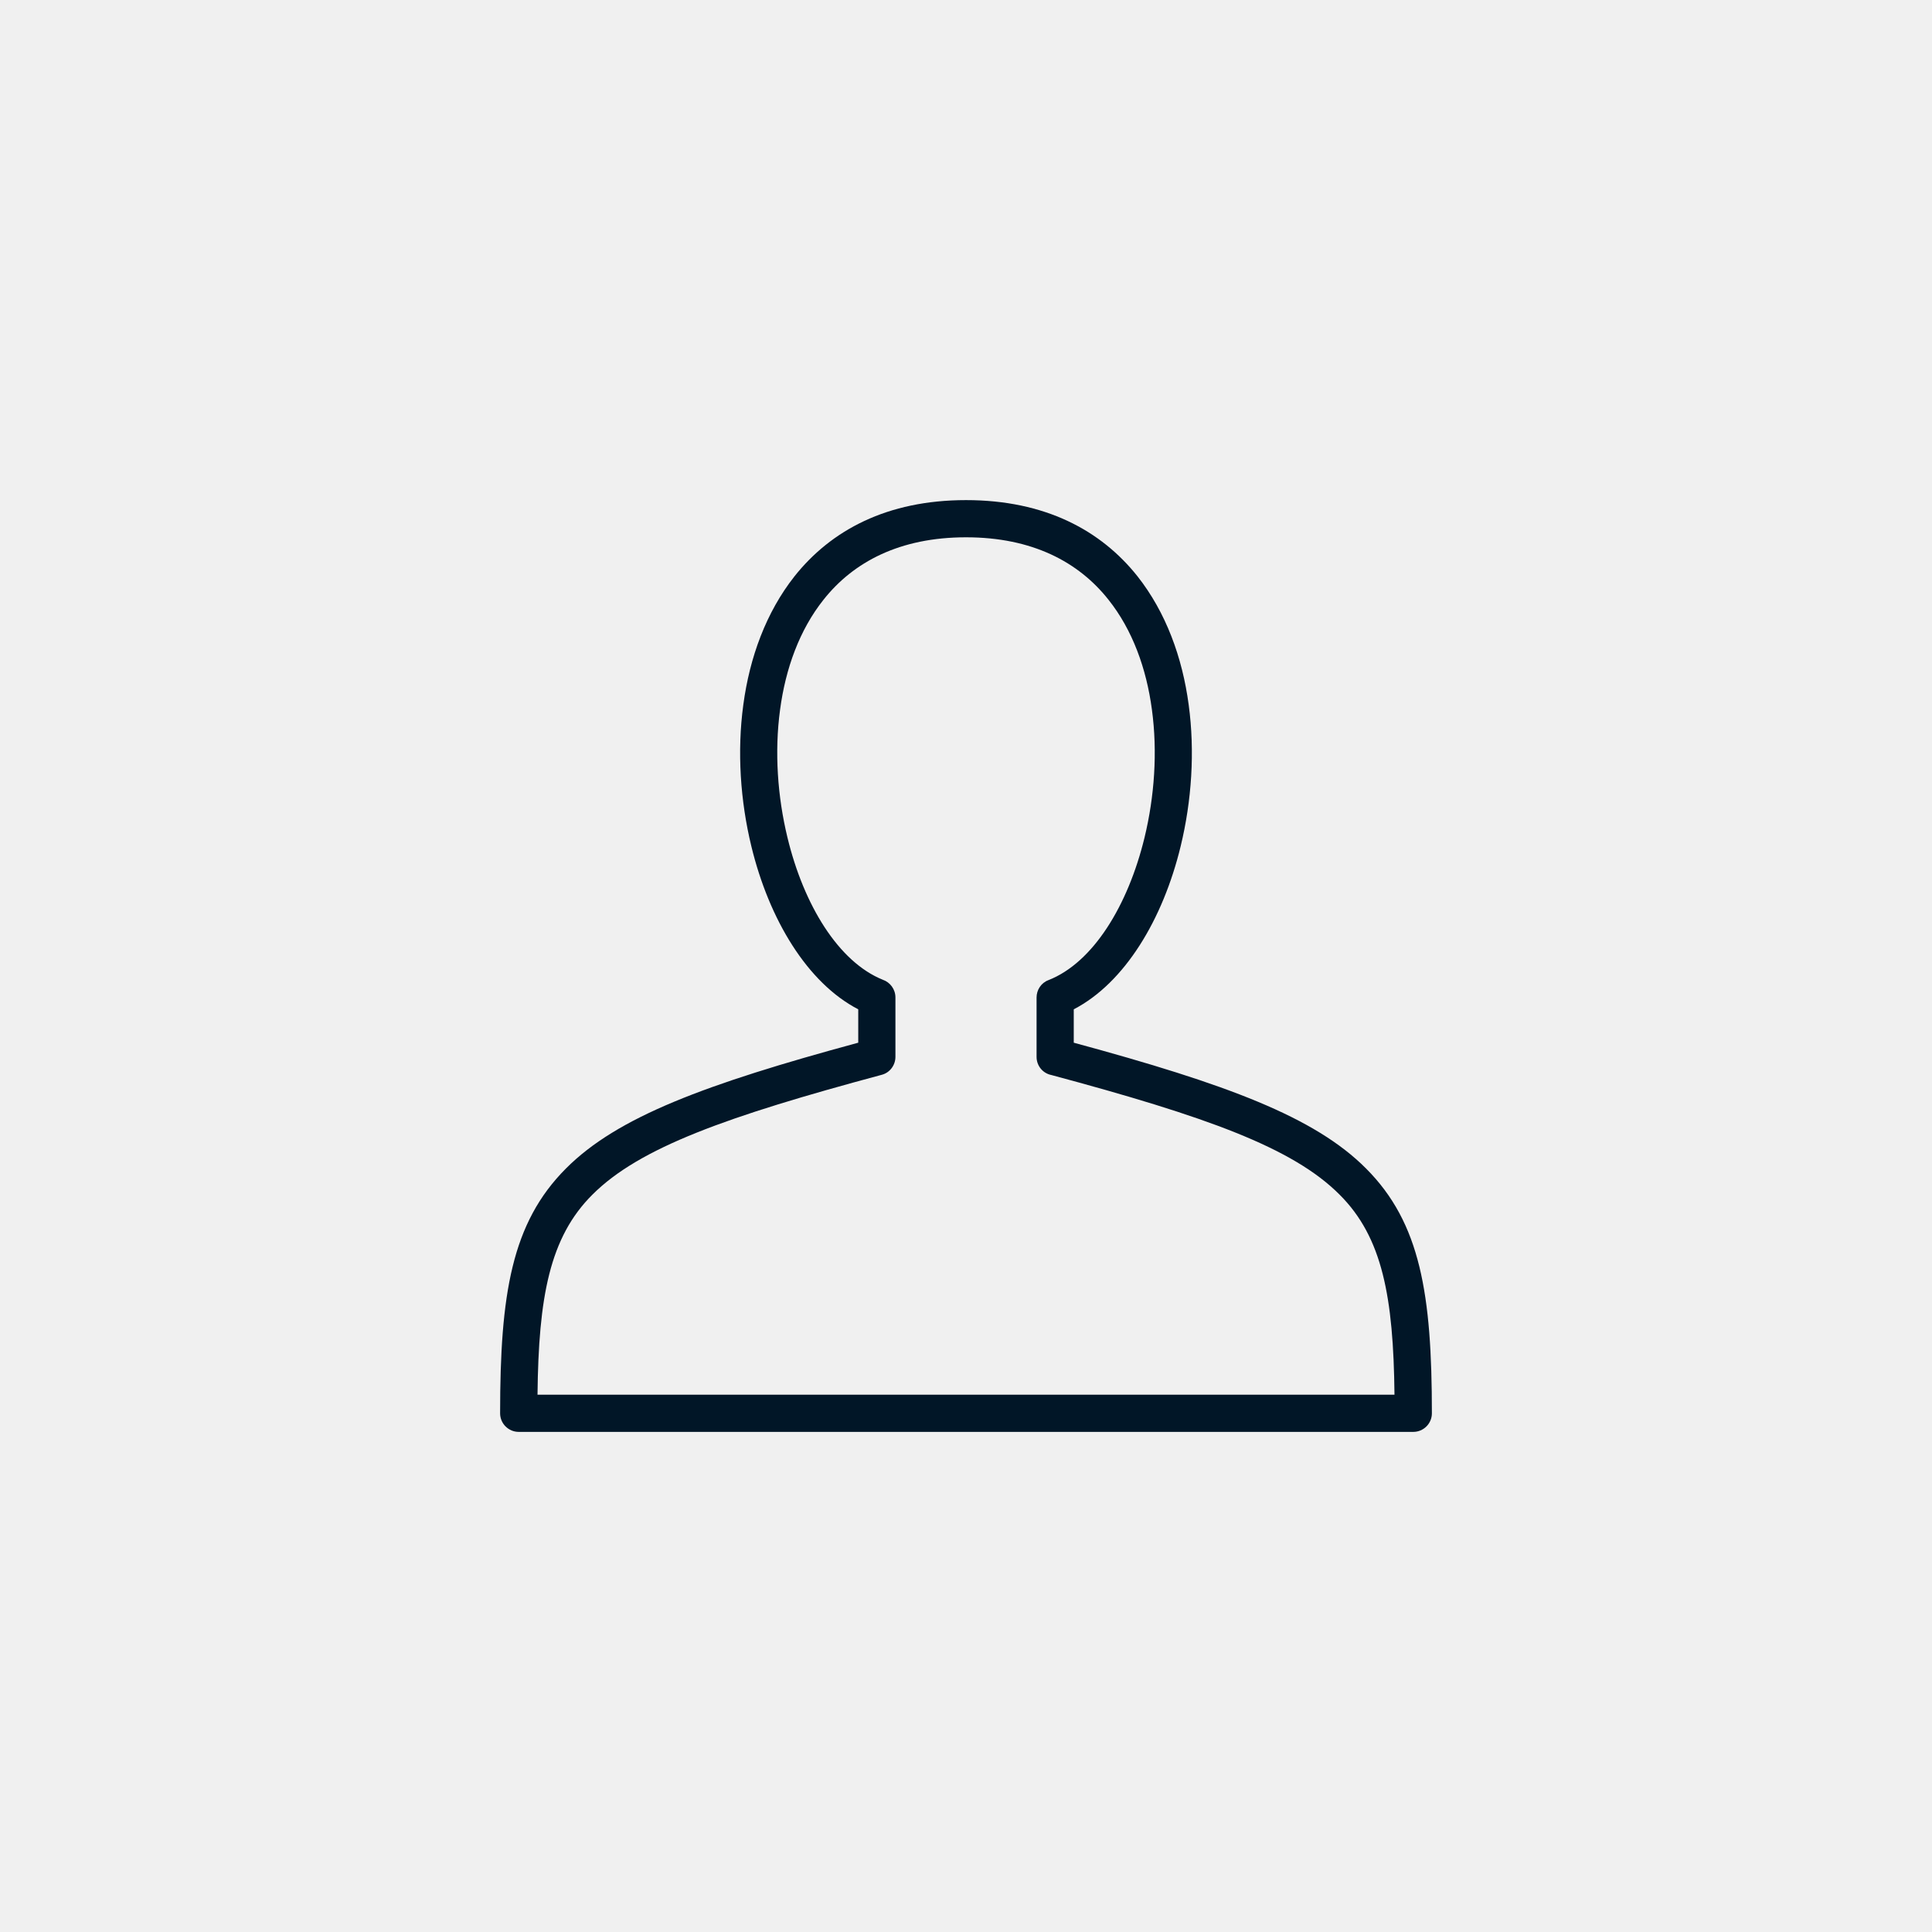
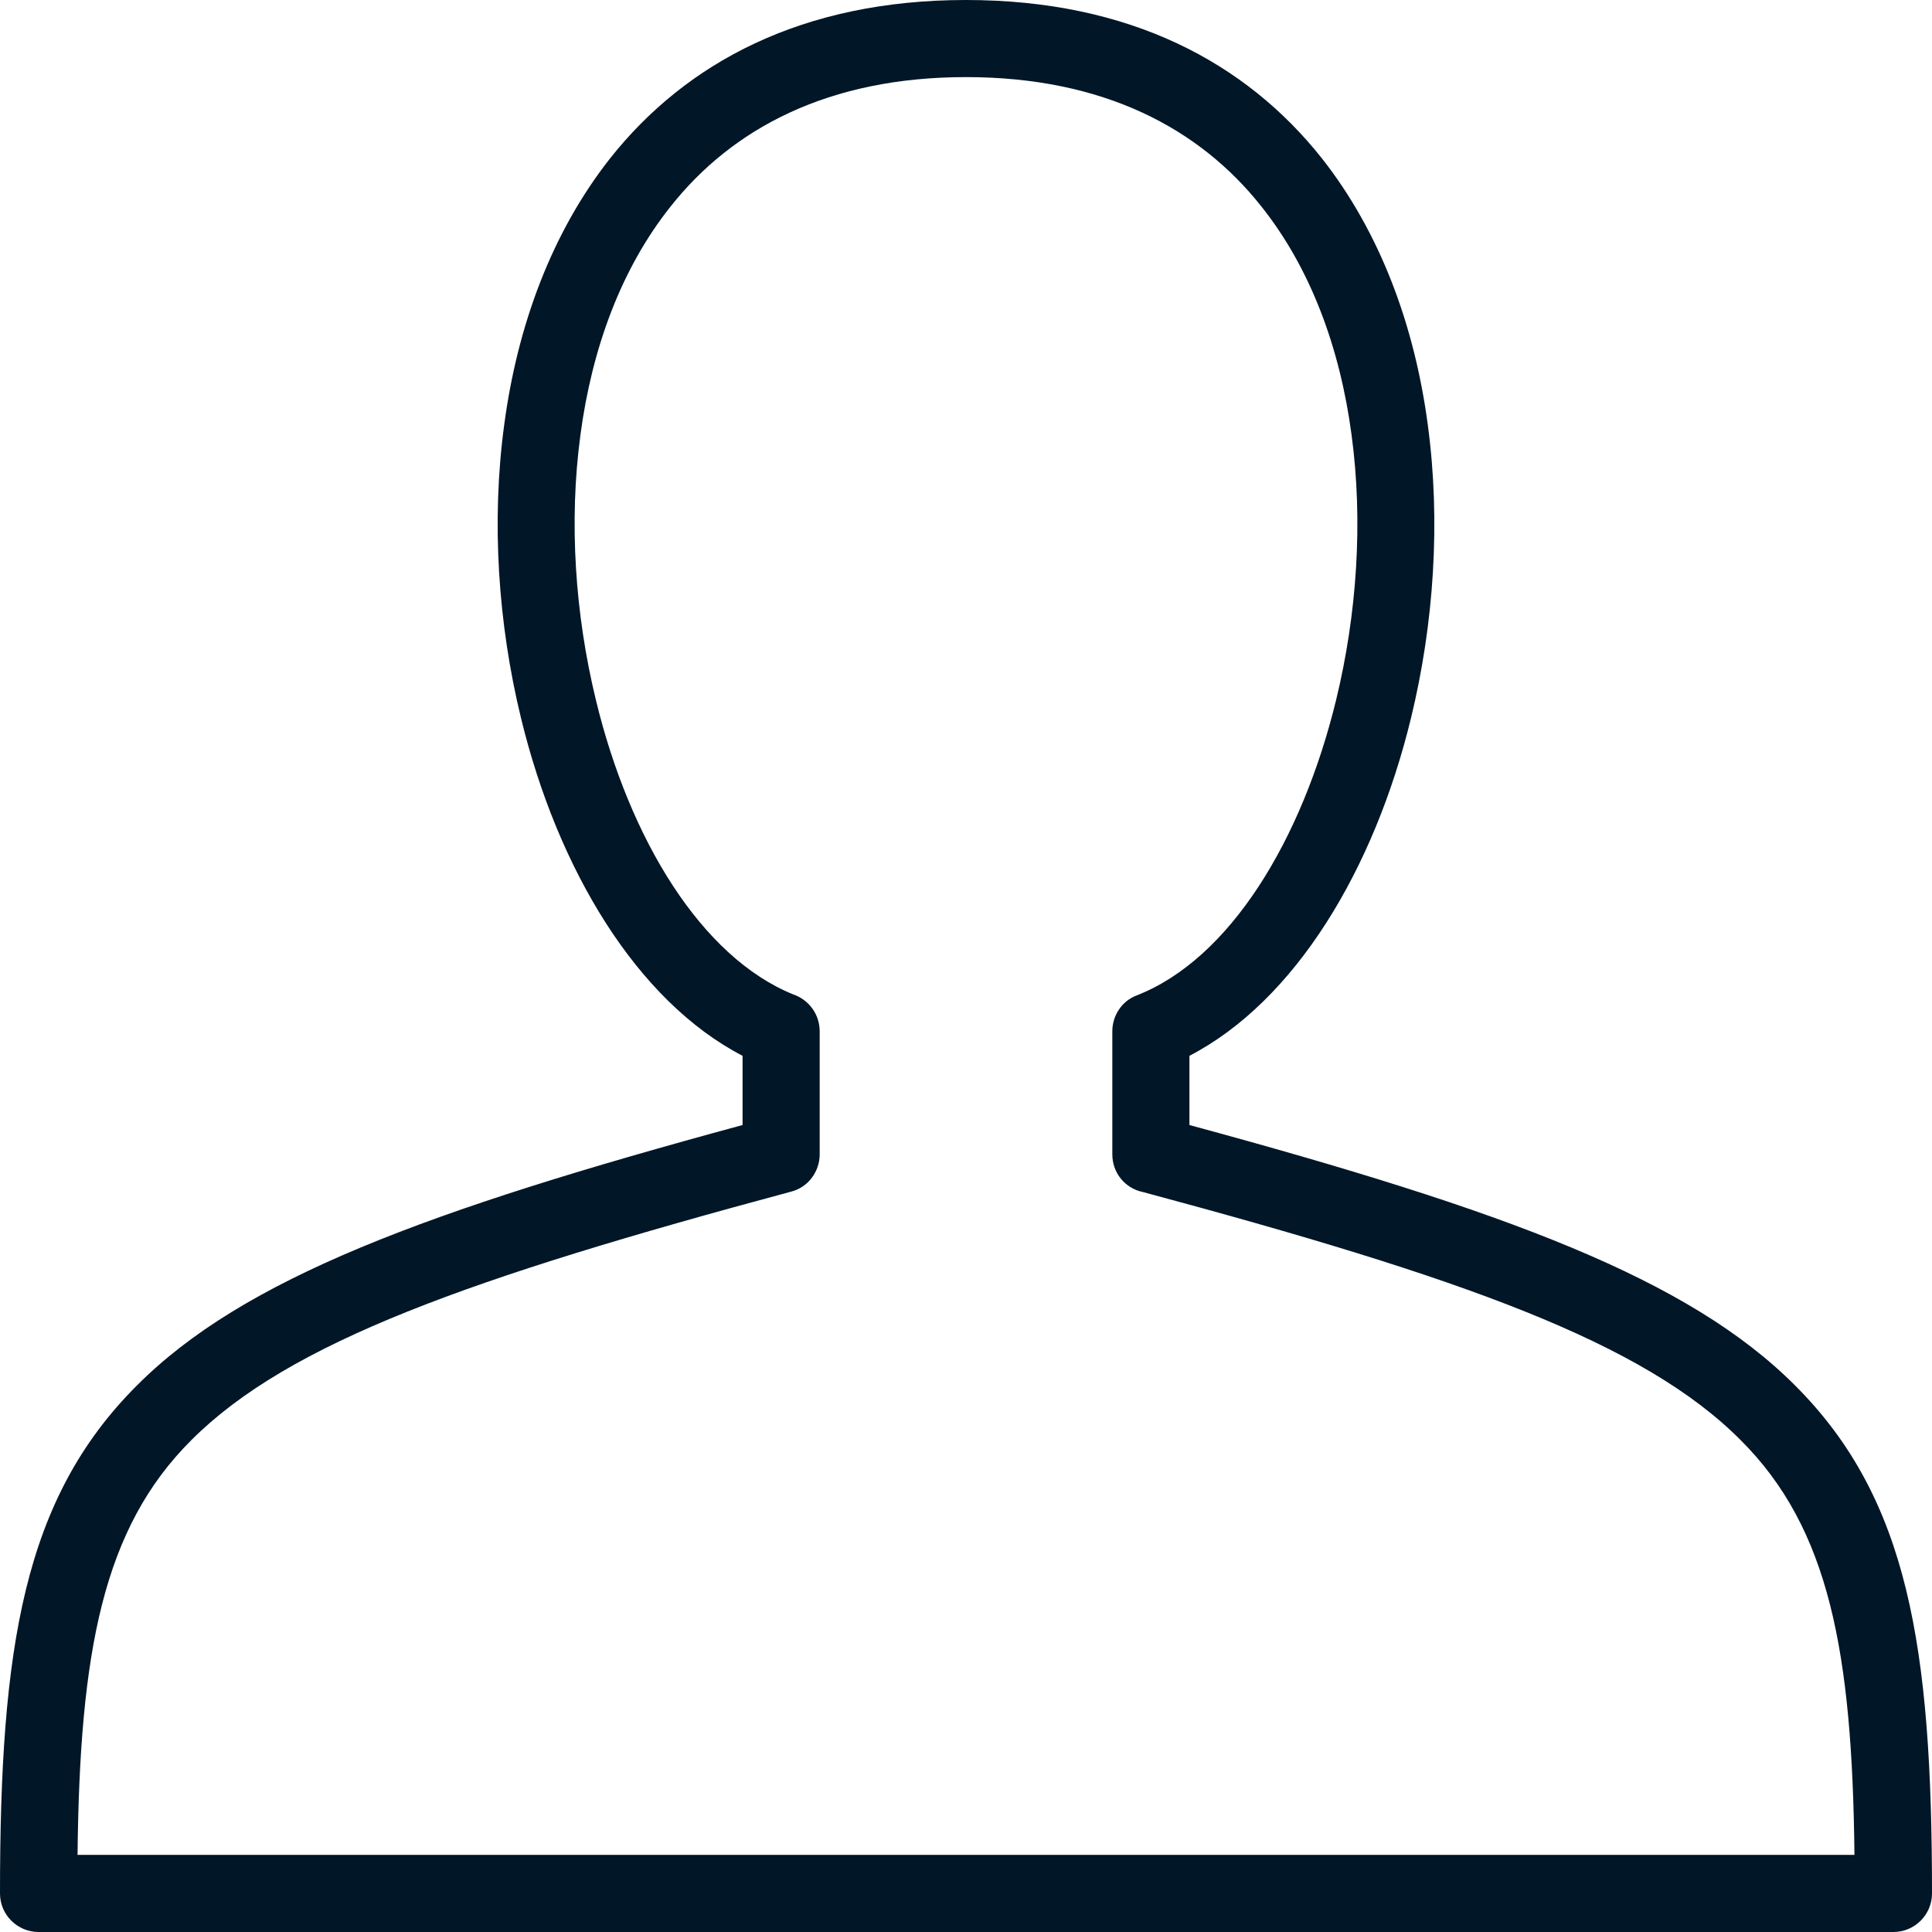
- <svg xmlns="http://www.w3.org/2000/svg" width="91.44mm" height="91.44mm" version="1.1" style="shape-rendering:geometricPrecision; text-rendering:geometricPrecision; image-rendering:optimizeQuality; fill-rule:evenodd; clip-rule:evenodd" viewBox="0 0 9144 9144">
-   <defs>
-     <style type="text/css">  .fil0 {fill:#011627} .fil2 {fill:#F0F0F0} .fil3 {fill:#011627;fill-rule:nonzero} .fil1 {fill:#011627;fill-opacity:0.502}  </style>
+ <svg xmlns="http://www.w3.org/2000/svg" width="44.1mm" height="44.1mm" version="1.1" style="clip-rule:evenodd;fill-rule:evenodd;image-rendering:optimizeQuality;shape-rendering:geometricPrecision;text-rendering:geometricPrecision" viewBox="0 0 4410 4410" id="svg47">
+   <defs id="defs4">
+     <style type="text/css" id="style2">  .fil0 {fill:#011627} .fil2 {fill:#F0F0F0} .fil3 {fill:#011627;fill-rule:nonzero} .fil1 {fill:#011627;fill-opacity:0.502}  </style>
  </defs>
-   <g id="Layer_x0020_1">
-     <g id="_2744501518032">
-       <rect class="fil0" x="8882" y="7755" width="16.93" height="16.94" />
-       <polygon class="fil1" points="8882,7755 8873,7755 8873,7772 8882,7772 " />
-       <polygon class="fil1" points="8907,7755 8898,7755 8898,7772 8907,7772 " />
-       <polygon class="fil1" points="8882,7772 8882,7781 8898,7781 8898,7772 " />
-       <polygon class="fil1" points="8882,7747 8882,7755 8898,7755 8898,7747 " />
-       <rect class="fil0" x="8882" y="7696" width="16.93" height="16.94" />
-       <rect class="fil0" x="8865" y="7705" width="16.93" height="16.94" />
-       <rect class="fil0" x="8848" y="7713" width="16.93" height="16.94" />
-       <rect class="fil0" x="8898" y="7705" width="16.93" height="16.94" />
-       <rect class="fil0" x="8915" y="7713" width="16.93" height="16.94" />
-       <rect class="fil0" x="8882" y="7645" width="16.93" height="16.94" />
-       <rect class="fil0" x="8865" y="7654" width="16.93" height="16.94" />
-       <rect class="fil0" x="8848" y="7662" width="16.93" height="16.94" />
-       <rect class="fil0" x="8898" y="7654" width="16.93" height="16.94" />
-       <rect class="fil0" x="8915" y="7662" width="16.93" height="16.94" />
-       <rect class="fil0" x="8932" y="7671" width="16.93" height="16.94" />
-       <rect class="fil0" x="8831" y="7671" width="16.93" height="16.94" />
-       <polygon class="fil2" points="0,0 9144,0 9144,9144 0,9144 " />
-       <path class="fil3" d="M5304 6777l-2849 0c-48,0 -88,-39 -88,-88 0,-563 54,-901 312,-1159 243,-244 660,-399 1383,-595l0 -158c-241,-125 -422,-425 -506,-772 -52,-214 -68,-448 -38,-669 30,-225 108,-438 242,-608 173,-218 438,-361 812,-361 374,0 639,143 812,361 134,170 212,383 242,608 30,221 14,455 -38,669 -84,347 -265,647 -506,772l0 158c723,196 1140,351 1383,595 258,258 312,596 312,1159 0,49 -40,88 -88,88l-1385 0zm-2760 -176l4056 0c-5,-462 -57,-745 -260,-947 -222,-223 -634,-370 -1364,-566 -40,-8 -70,-43 -70,-86l0 -281c0,-35 21,-69 56,-82 212,-83 377,-354 455,-675 47,-194 62,-405 35,-605 -26,-195 -92,-378 -206,-521 -141,-178 -360,-295 -674,-295 -314,0 -533,117 -674,295 -114,143 -180,326 -206,521 -27,200 -12,411 35,605 77,319 241,588 451,673 35,12 60,45 60,84l0 281c0,39 -26,75 -65,85 -733,197 -1146,344 -1369,567 -203,202 -255,485 -260,947z" />
-     </g>
+   <g id="Layer_x0020_1" transform="translate(-2367,-2367)">
+     <rect class="fil0" x="8882" y="7755" width="16.93" height="16.94" id="rect7" />
+     <polygon class="fil1" points="8882,7755 8873,7755 8873,7772 8882,7772 " id="polygon9" />
+     <polygon class="fil1" points="8907,7755 8898,7755 8898,7772 8907,7772 " id="polygon11" />
+     <polygon class="fil1" points="8882,7772 8882,7781 8898,7781 8898,7772 " id="polygon13" />
+     <polygon class="fil1" points="8882,7747 8882,7755 8898,7755 8898,7747 " id="polygon15" />
+     <rect class="fil0" x="8882" y="7696" width="16.93" height="16.94" id="rect17" />
+     <rect class="fil0" x="8865" y="7705" width="16.93" height="16.94" id="rect19" />
+     <rect class="fil0" x="8848" y="7713" width="16.93" height="16.94" id="rect21" />
+     <rect class="fil0" x="8898" y="7705" width="16.93" height="16.94" id="rect23" />
+     <rect class="fil0" x="8915" y="7713" width="16.93" height="16.94" id="rect25" />
+     <rect class="fil0" x="8882" y="7645" width="16.93" height="16.94" id="rect27" />
+     <rect class="fil0" x="8865" y="7654" width="16.93" height="16.94" id="rect29" />
+     <rect class="fil0" x="8848" y="7662" width="16.93" height="16.94" id="rect31" />
+     <rect class="fil0" x="8898" y="7654" width="16.93" height="16.94" id="rect33" />
+     <rect class="fil0" x="8915" y="7662" width="16.93" height="16.94" id="rect35" />
+     <rect class="fil0" x="8932" y="7671" width="16.93" height="16.94" id="rect37" />
+     <rect class="fil0" x="8831" y="7671" width="16.93" height="16.94" id="rect39" />
+     <path class="fil3" d="M 5304,6777 H 2455 c -48,0 -88,-39 -88,-88 0,-563 54,-901 312,-1159 243,-244 660,-399 1383,-595 v -158 c -241,-125 -422,-425 -506,-772 -52,-214 -68,-448 -38,-669 30,-225 108,-438 242,-608 173,-218 438,-361 812,-361 374,0 639,143 812,361 134,170 212,383 242,608 30,221 14,455 -38,669 -84,347 -265,647 -506,772 v 158 c 723,196 1140,351 1383,595 258,258 312,596 312,1159 0,49 -40,88 -88,88 z M 2544,6601 h 4056 c -5,-462 -57,-745 -260,-947 -222,-223 -634,-370 -1364,-566 -40,-8 -70,-43 -70,-86 v -281 c 0,-35 21,-69 56,-82 212,-83 377,-354 455,-675 47,-194 62,-405 35,-605 -26,-195 -92,-378 -206,-521 -141,-178 -360,-295 -674,-295 -314,0 -533,117 -674,295 -114,143 -180,326 -206,521 -27,200 -12,411 35,605 77,319 241,588 451,673 35,12 60,45 60,84 v 281 c 0,39 -26,75 -65,85 -733,197 -1146,344 -1369,567 -203,202 -255,485 -260,947 z" id="path43" />
  </g>
</svg>
